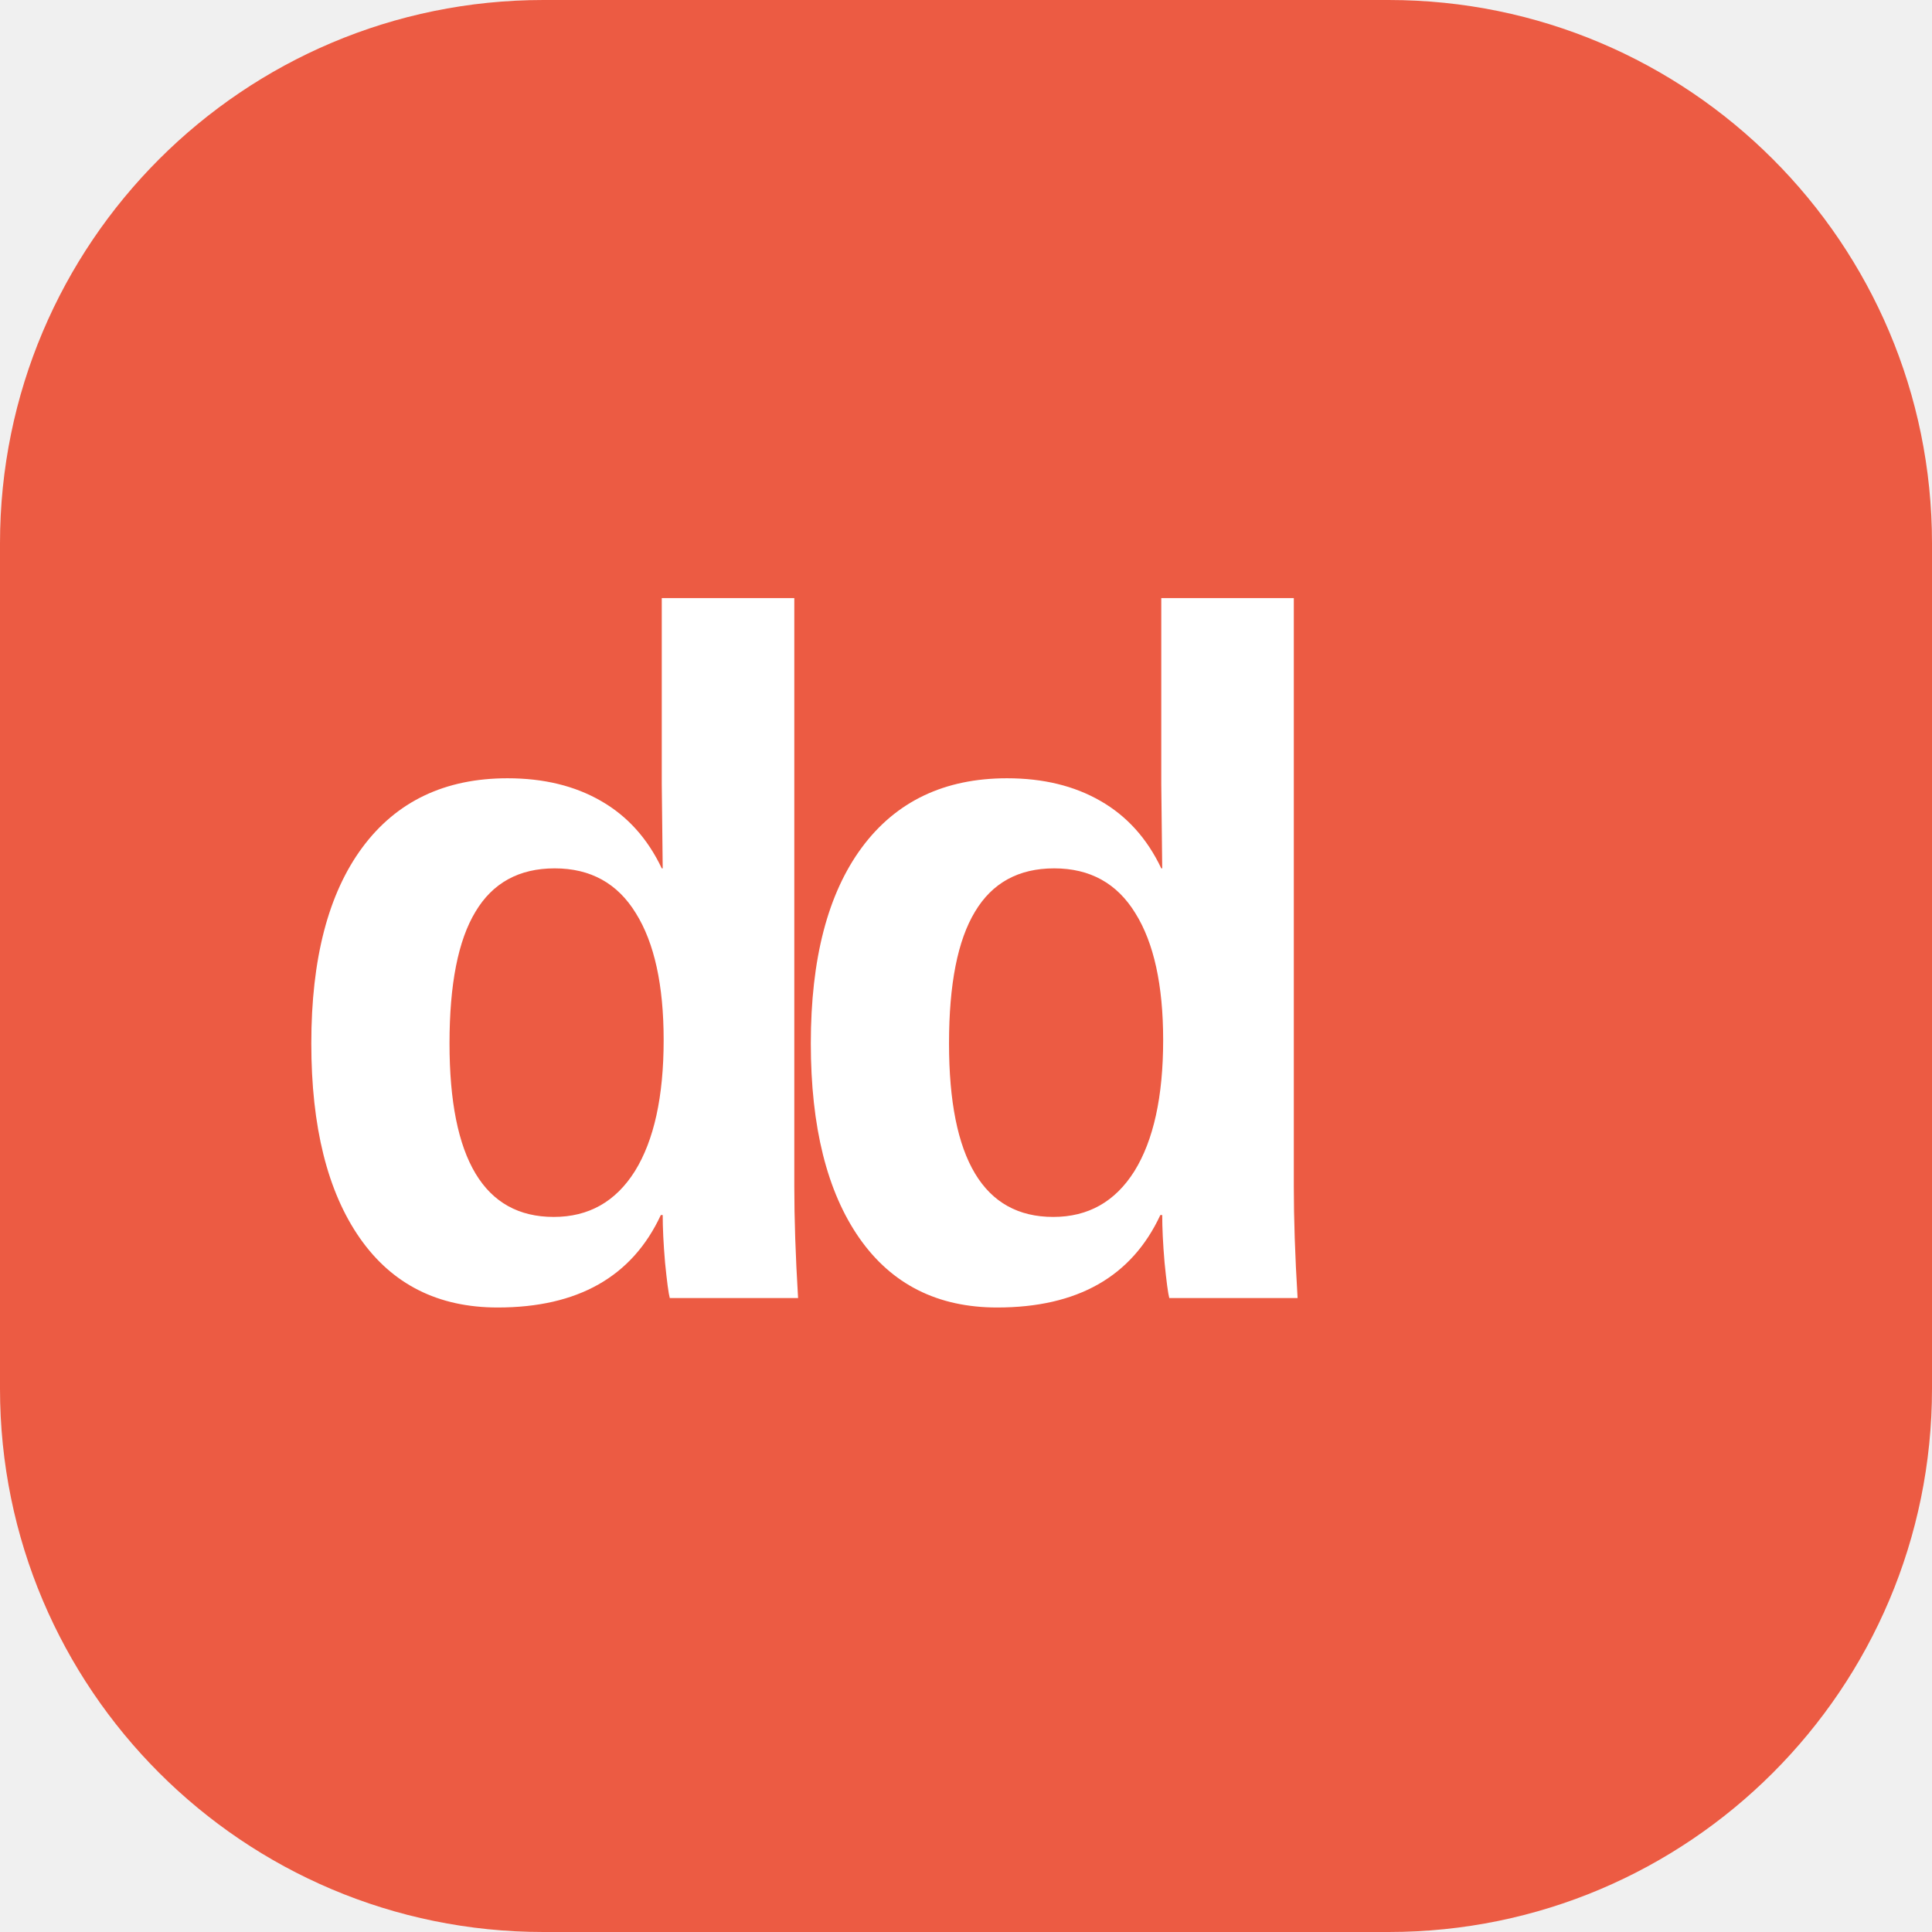
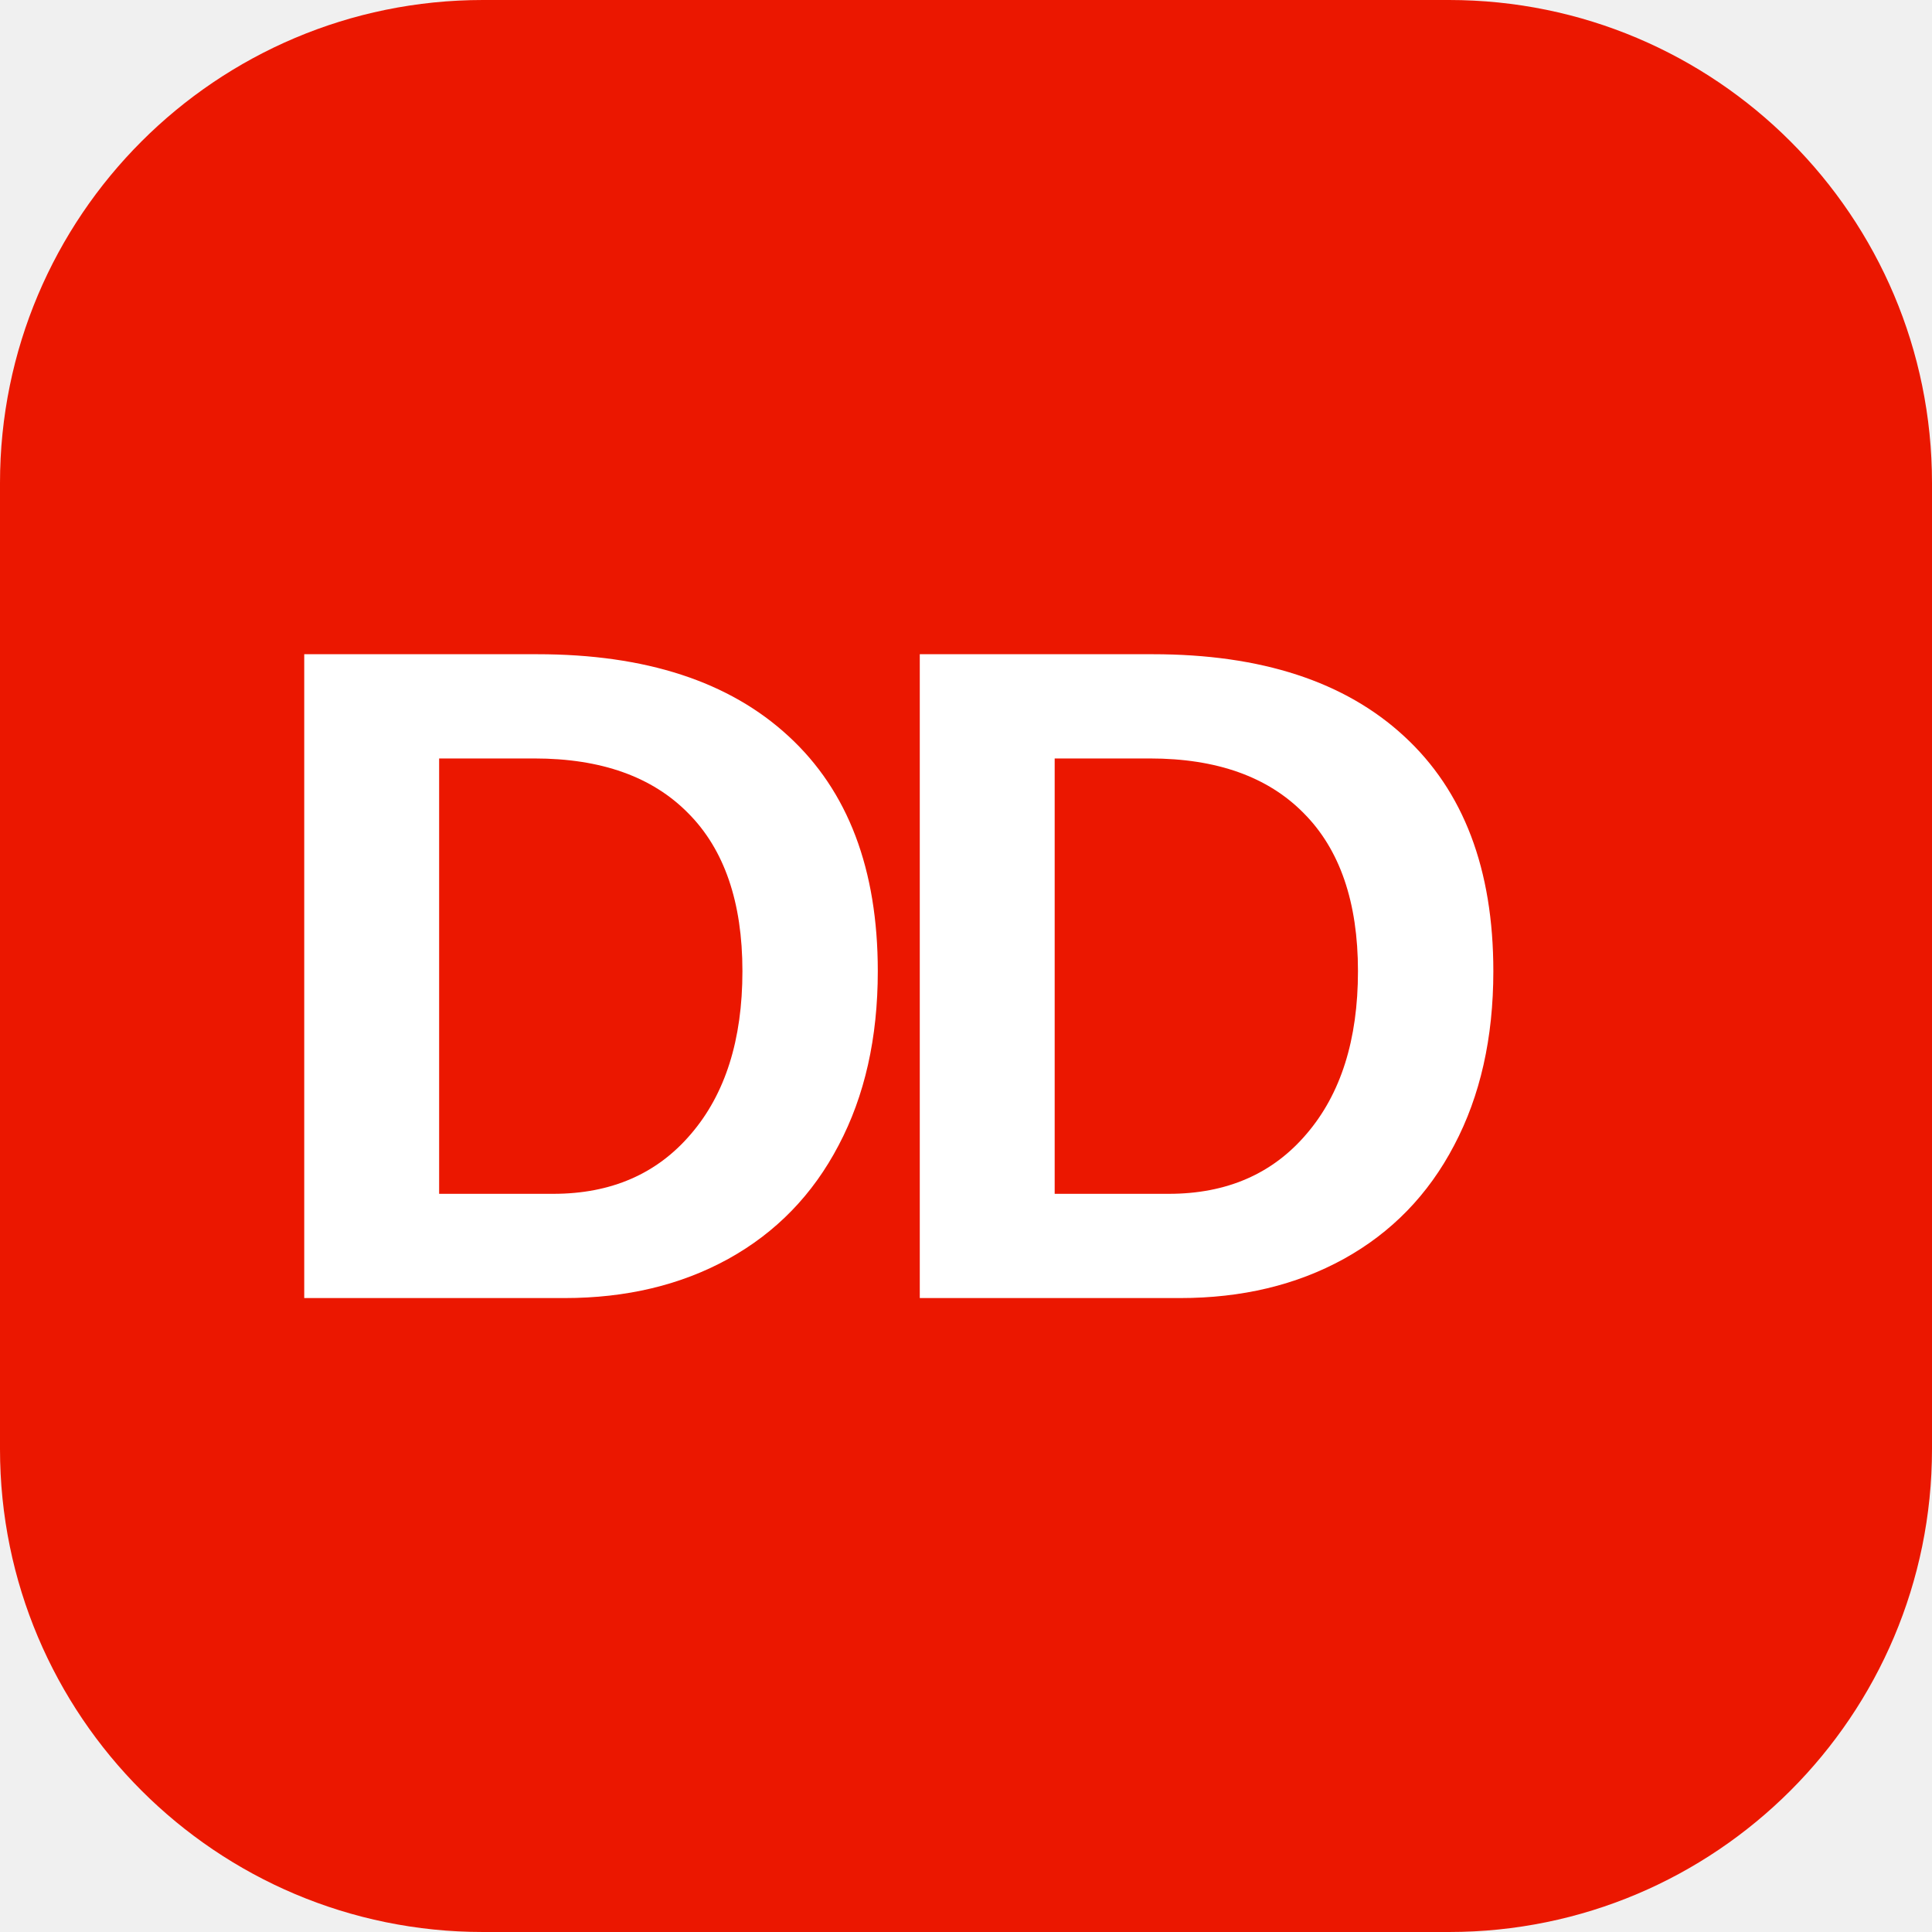
<svg xmlns="http://www.w3.org/2000/svg" viewBox="0 0 64 64">
-   <rect width="64" height="64" rx="18" fill="#ec5b43" />
-   <text x="9" y="43" font-family="Arial,sans-serif" font-size="32" letter-spacing="-3" font-weight="bold" fill="white">dd</text>
+   <rect width="64" height="64" rx="16" fill="#eb1700" />
+   <text x="8" y="43" font-family="Arial,sans-serif" font-size="31" letter-spacing="-2" font-weight="bold" fill="white">DD</text>
</svg>
